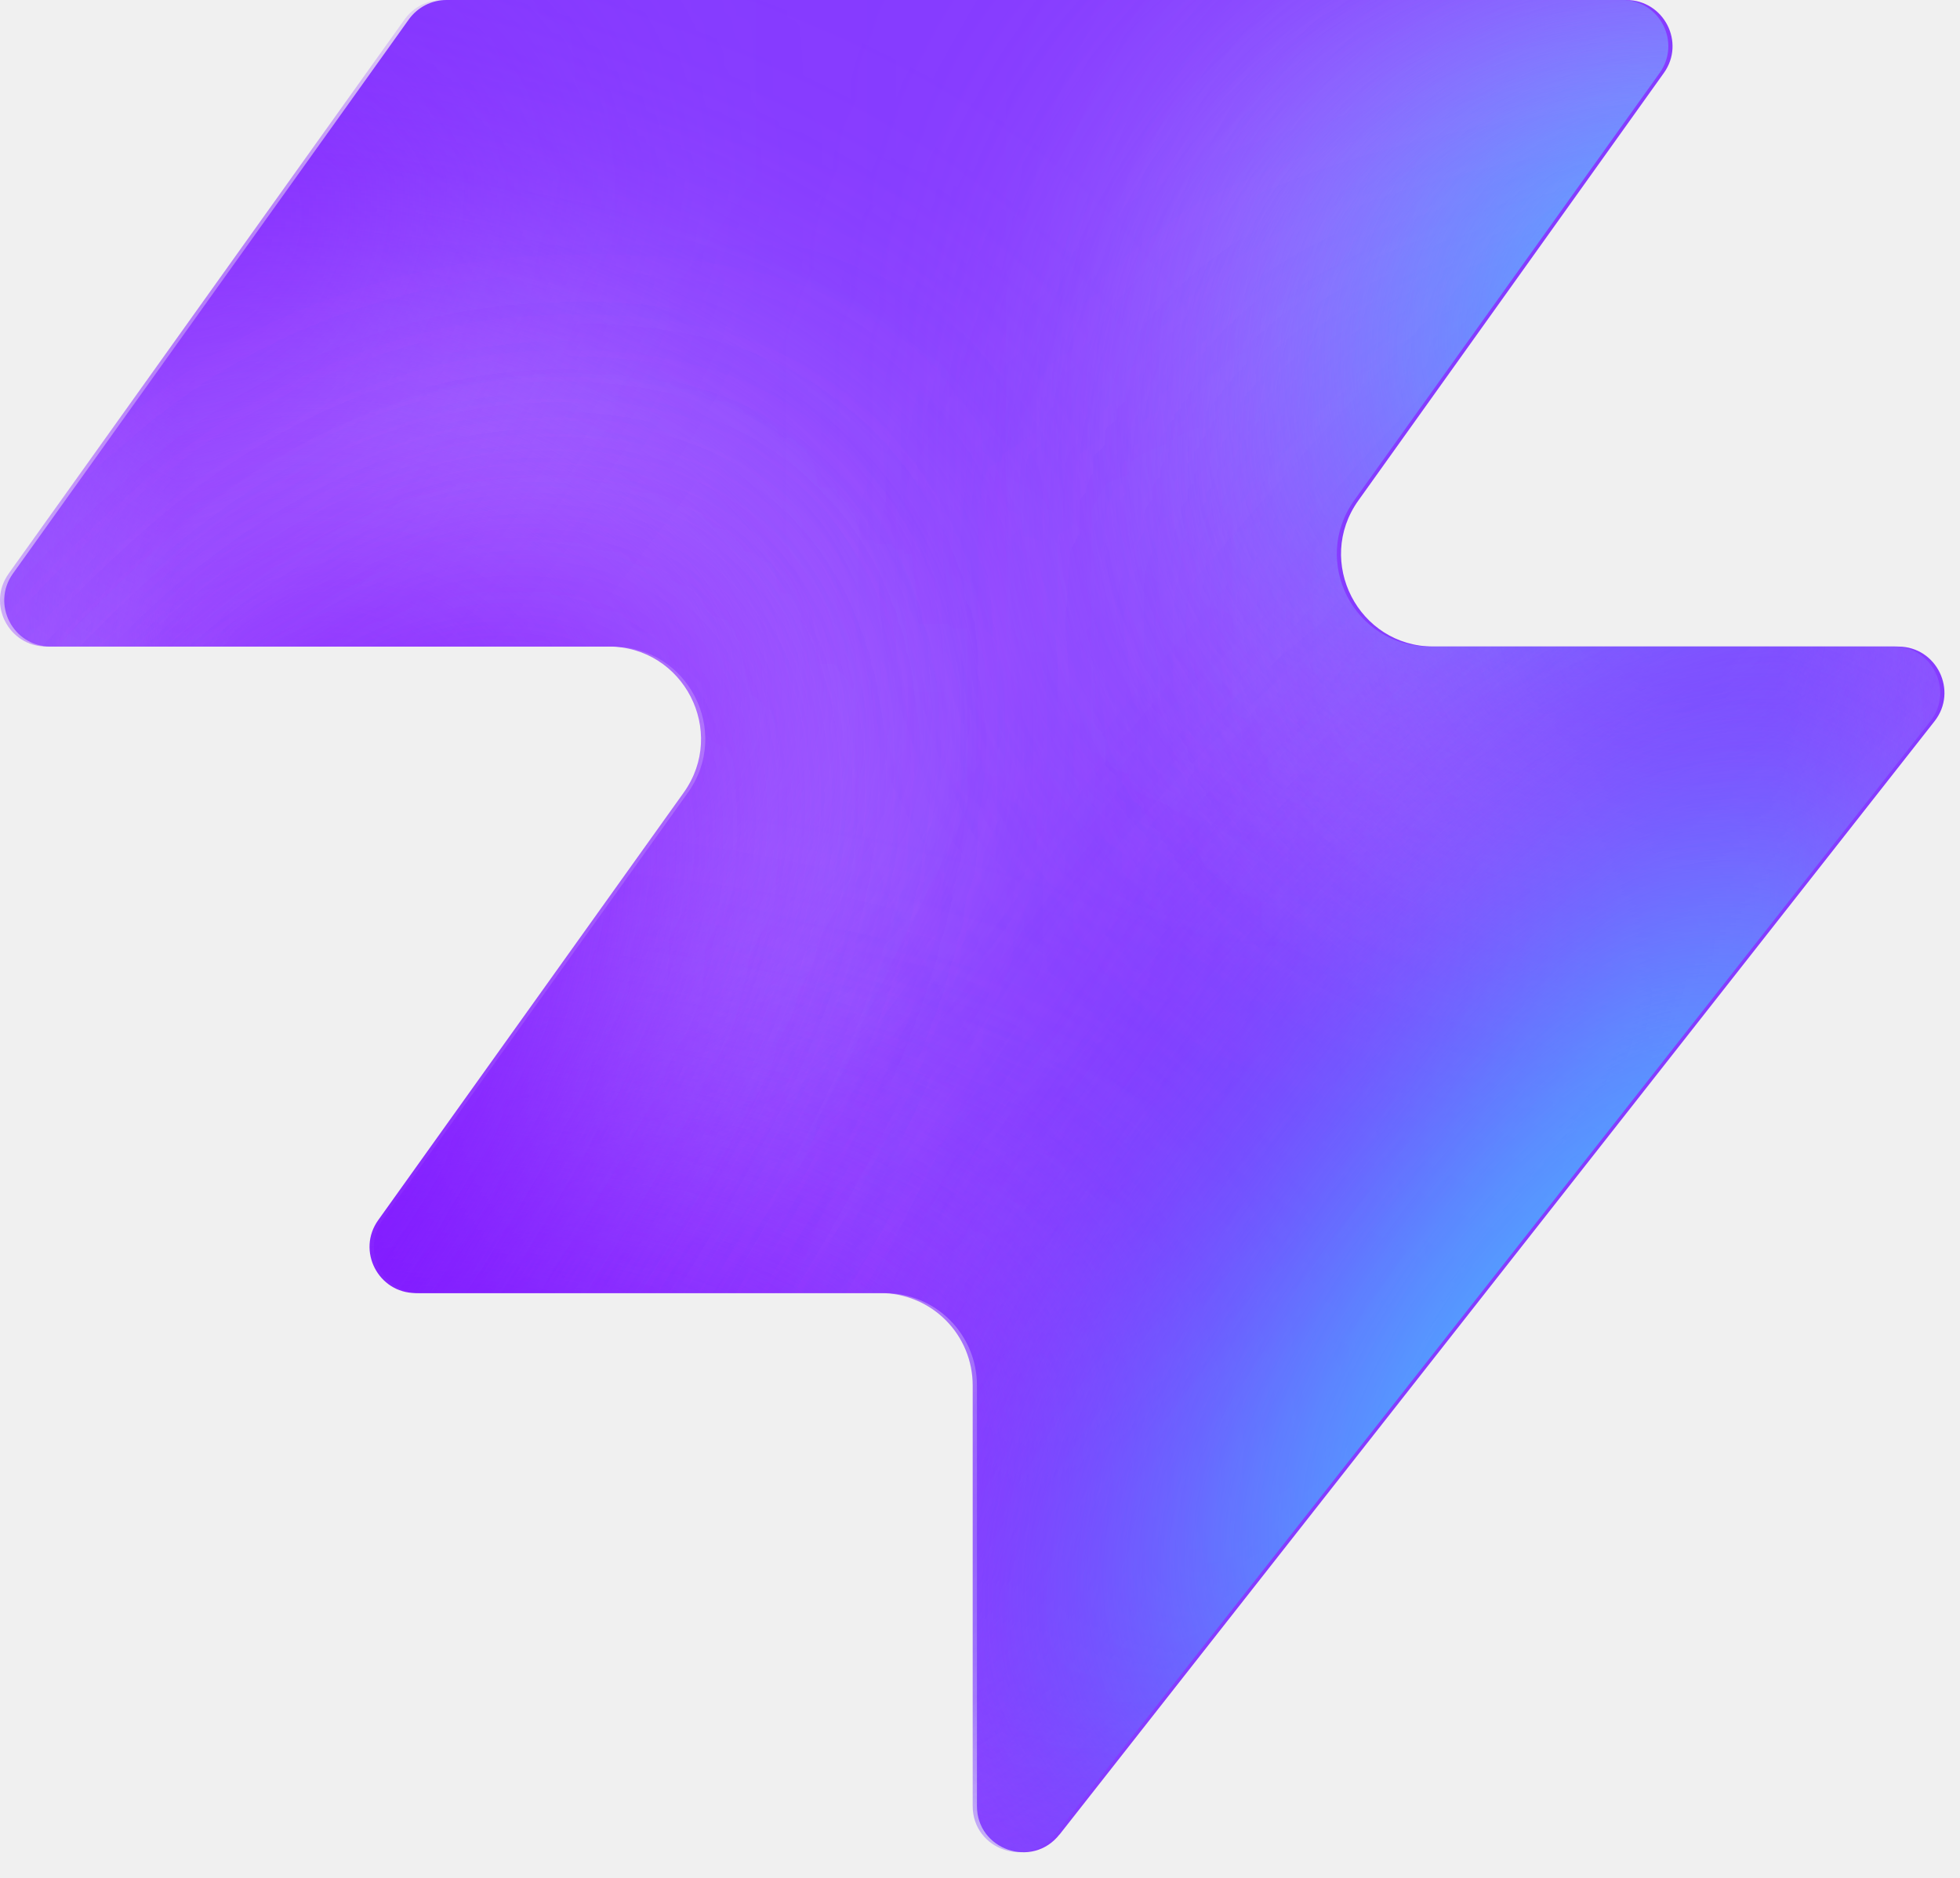
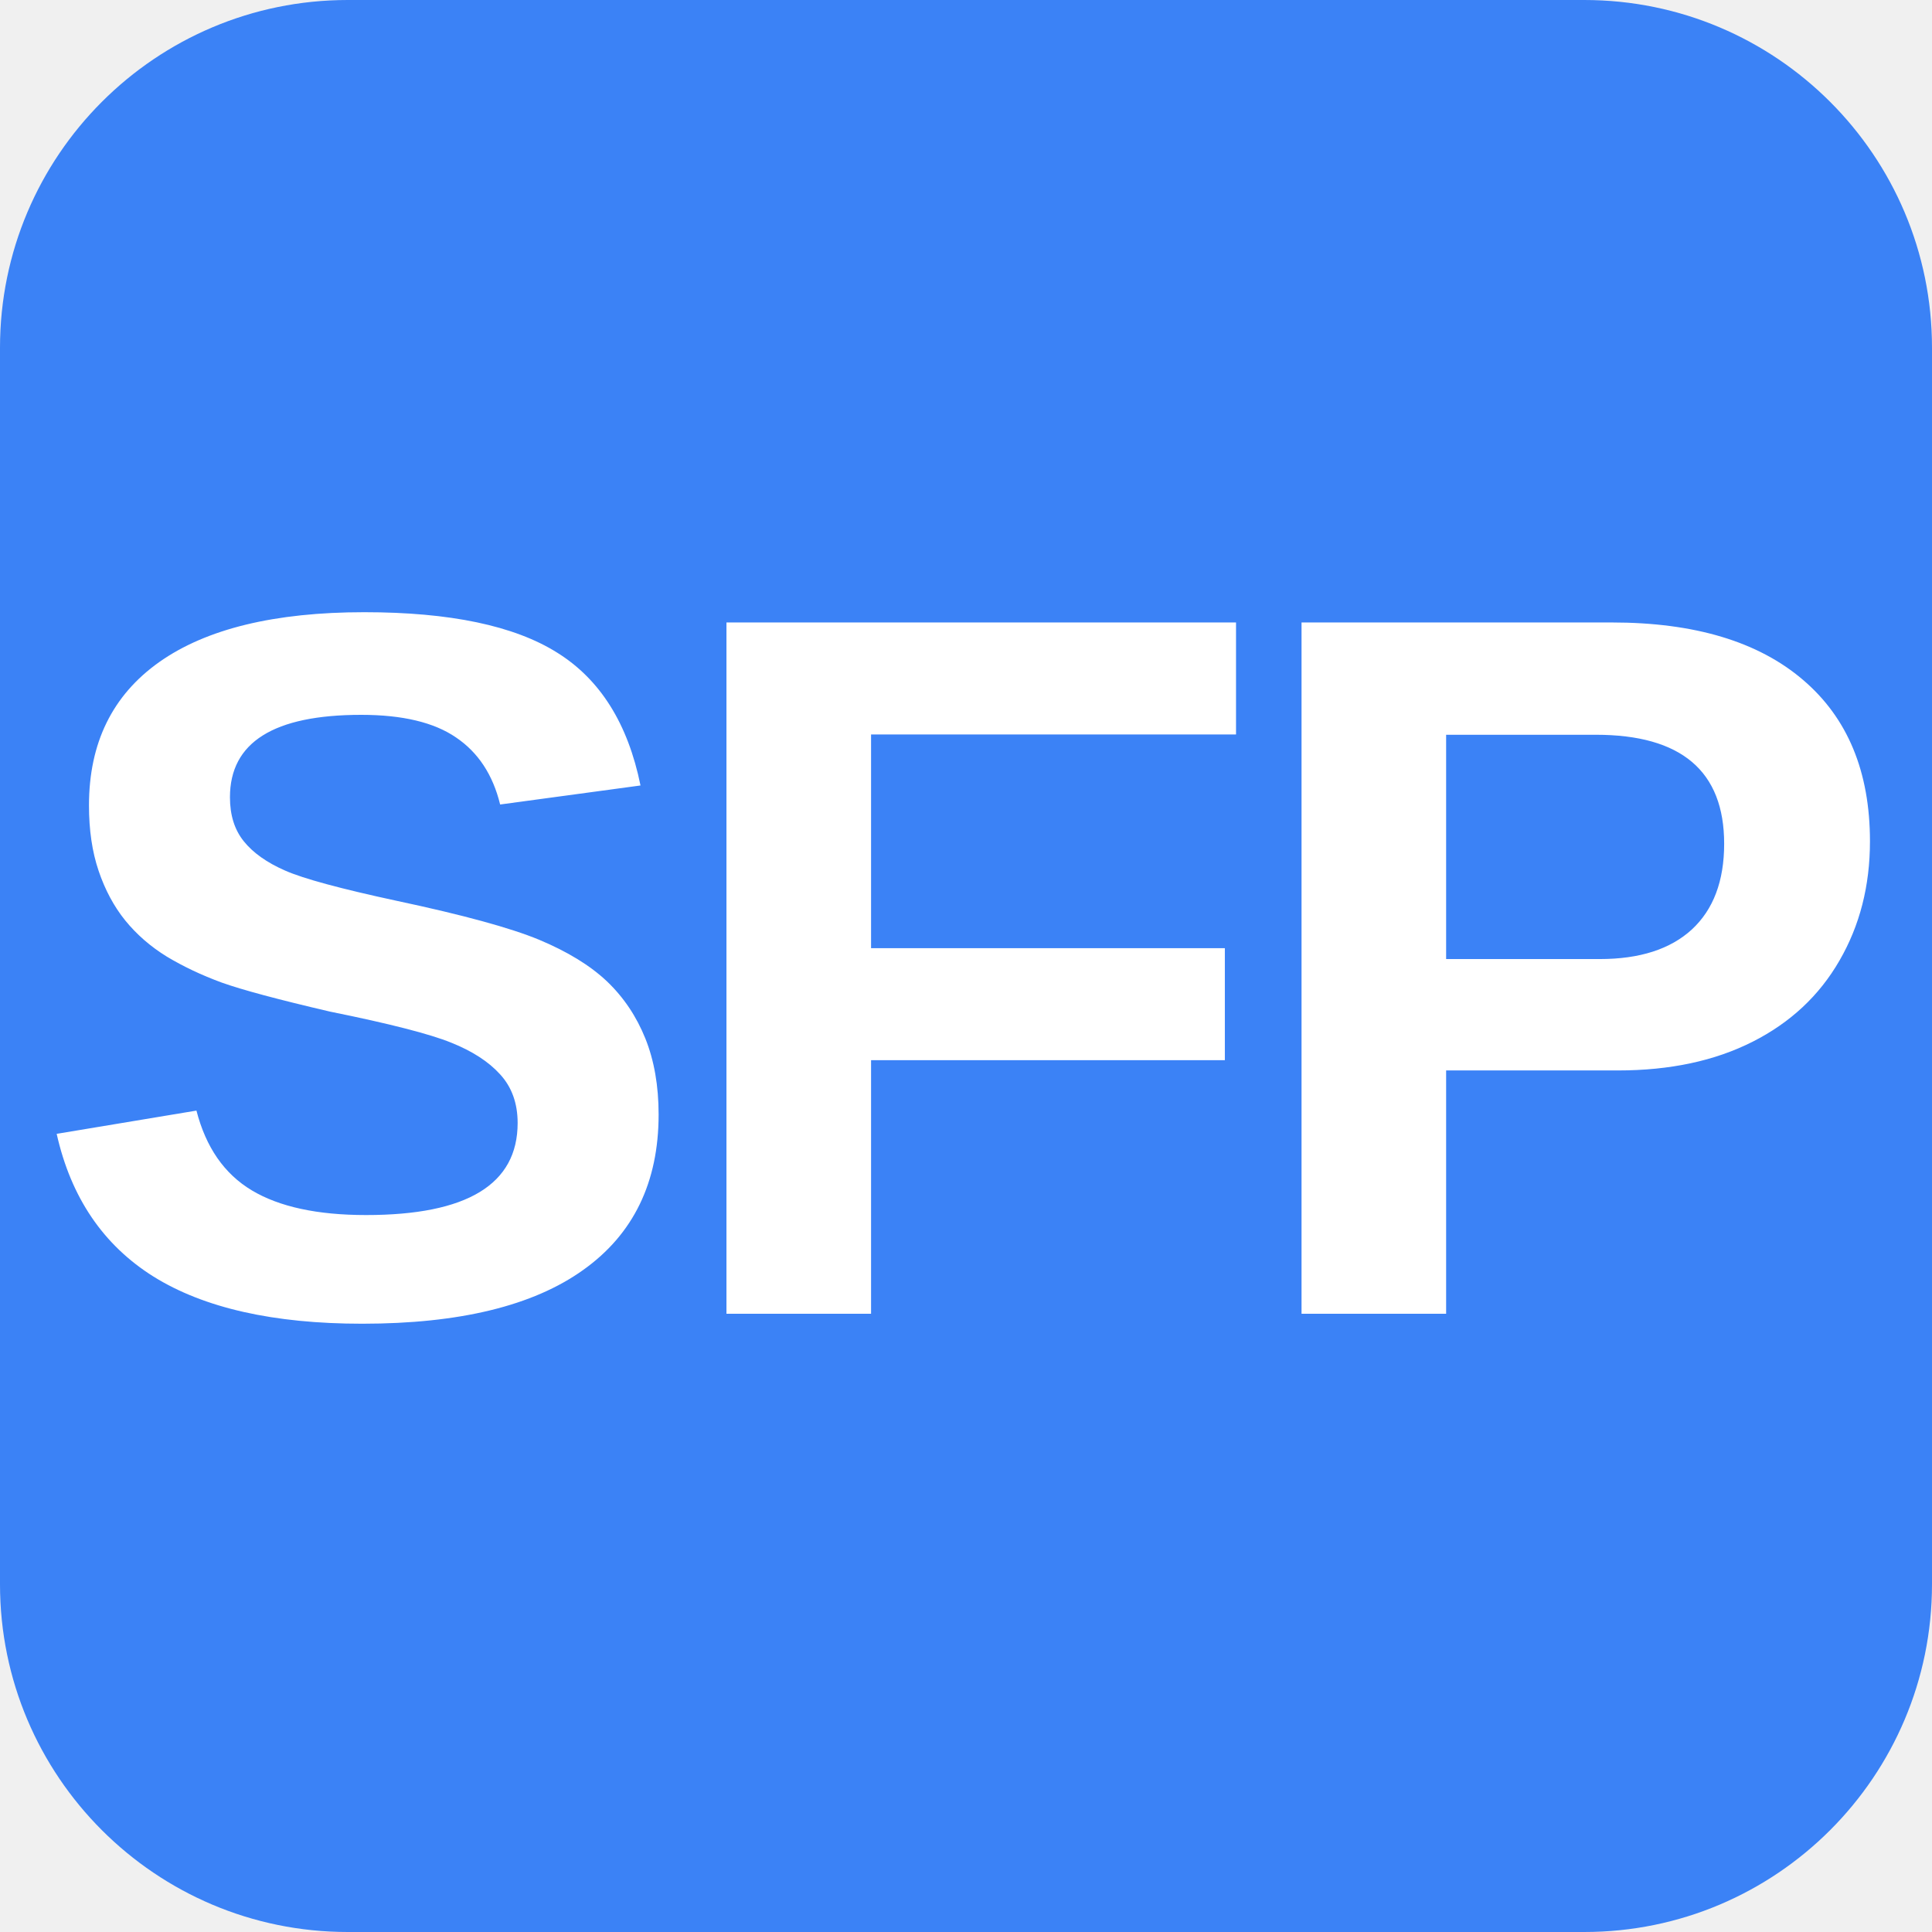
- <svg xmlns="http://www.w3.org/2000/svg" width="48" height="46" fill="none" viewBox="0 0 48 46">
-   <path fill="#863bff" d="M25.946 44.938c-.664.845-2.021.375-2.021-.698V33.937a2.26 2.26 0 0 0-2.262-2.262H10.287c-.92 0-1.456-1.04-.92-1.788l7.48-10.471c1.07-1.497 0-3.578-1.842-3.578H1.237c-.92 0-1.456-1.04-.92-1.788L10.013.474c.214-.297.556-.474.92-.474h28.894c.92 0 1.456 1.04.92 1.788l-7.48 10.471c-1.07 1.498 0 3.579 1.842 3.579h11.377c.943 0 1.473 1.088.89 1.83L25.947 44.94z" style="fill:#863bff;fill:color(display-p3 .525 .23 1);fill-opacity:1" />
-   <mask id="a" width="48" height="46" x="0" y="0" maskUnits="userSpaceOnUse" style="mask-type:alpha">
-     <path fill="#000" d="M25.842 44.938c-.664.844-2.021.375-2.021-.698V33.937a2.26 2.26 0 0 0-2.262-2.262H10.183c-.92 0-1.456-1.04-.92-1.788l7.48-10.471c1.07-1.498 0-3.579-1.842-3.579H1.133c-.92 0-1.456-1.04-.92-1.787L9.91.473c.214-.297.556-.474.92-.474h28.894c.92 0 1.456 1.04.92 1.788l-7.48 10.471c-1.07 1.498 0 3.578 1.842 3.578h11.377c.943 0 1.473 1.088.89 1.832L25.843 44.94z" style="fill:#000;fill-opacity:1" />
-   </mask>
-   <g mask="url(#a)">
-     <g filter="url(#b)">
-       <ellipse cx="5.508" cy="14.704" fill="#ede6ff" rx="5.508" ry="14.704" style="fill:#ede6ff;fill:color(display-p3 .927 .903 1);fill-opacity:1" transform="matrix(.00324 1 1 -.00324 -4.47 31.516)" />
-     </g>
-     <g filter="url(#c)">
-       <ellipse cx="10.399" cy="29.851" fill="#ede6ff" rx="10.399" ry="29.851" style="fill:#ede6ff;fill:color(display-p3 .927 .903 1);fill-opacity:1" transform="matrix(.00324 1 1 -.00324 -39.328 7.883)" />
-     </g>
-     <g filter="url(#d)">
-       <ellipse cx="5.508" cy="30.487" fill="#7e14ff" rx="5.508" ry="30.487" style="fill:#7e14ff;fill:color(display-p3 .492 .077 1);fill-opacity:1" transform="rotate(89.814 -25.913 -14.639)scale(1 -1)" />
-     </g>
-     <g filter="url(#e)">
-       <ellipse cx="5.508" cy="30.599" fill="#7e14ff" rx="5.508" ry="30.599" style="fill:#7e14ff;fill:color(display-p3 .492 .077 1);fill-opacity:1" transform="rotate(89.814 -32.644 -3.334)scale(1 -1)" />
-     </g>
-     <g filter="url(#f)">
-       <ellipse cx="5.508" cy="30.599" fill="#7e14ff" rx="5.508" ry="30.599" style="fill:#7e14ff;fill:color(display-p3 .492 .077 1);fill-opacity:1" transform="matrix(.00324 1 1 -.00324 -34.34 30.47)" />
-     </g>
-     <g filter="url(#g)">
-       <ellipse cx="14.072" cy="22.078" fill="#ede6ff" rx="14.072" ry="22.078" style="fill:#ede6ff;fill:color(display-p3 .927 .903 1);fill-opacity:1" transform="rotate(93.35 24.506 48.493)scale(-1 1)" />
-     </g>
-     <g filter="url(#h)">
-       <ellipse cx="3.47" cy="21.501" fill="#7e14ff" rx="3.47" ry="21.501" style="fill:#7e14ff;fill:color(display-p3 .492 .077 1);fill-opacity:1" transform="rotate(89.009 28.708 47.59)scale(-1 1)" />
-     </g>
-     <g filter="url(#i)">
-       <ellipse cx="3.47" cy="21.501" fill="#7e14ff" rx="3.47" ry="21.501" style="fill:#7e14ff;fill:color(display-p3 .492 .077 1);fill-opacity:1" transform="rotate(89.009 28.708 47.59)scale(-1 1)" />
-     </g>
-     <g filter="url(#j)">
-       <ellipse cx=".387" cy="8.972" fill="#7e14ff" rx="4.407" ry="29.108" style="fill:#7e14ff;fill:color(display-p3 .492 .077 1);fill-opacity:1" transform="rotate(39.51 .387 8.972)" />
-     </g>
-     <g filter="url(#k)">
-       <ellipse cx="47.523" cy="-6.092" fill="#7e14ff" rx="4.407" ry="29.108" style="fill:#7e14ff;fill:color(display-p3 .492 .077 1);fill-opacity:1" transform="rotate(37.892 47.523 -6.092)" />
-     </g>
-     <g filter="url(#l)">
-       <ellipse cx="41.412" cy="6.333" fill="#47bfff" rx="5.971" ry="9.665" style="fill:#47bfff;fill:color(display-p3 .28 .748 1);fill-opacity:1" transform="rotate(37.892 41.412 6.333)" />
-     </g>
-     <g filter="url(#m)">
-       <ellipse cx="-1.879" cy="38.332" fill="#7e14ff" rx="4.407" ry="29.108" style="fill:#7e14ff;fill:color(display-p3 .492 .077 1);fill-opacity:1" transform="rotate(37.892 -1.88 38.332)" />
-     </g>
-     <g filter="url(#n)">
-       <ellipse cx="-1.879" cy="38.332" fill="#7e14ff" rx="4.407" ry="29.108" style="fill:#7e14ff;fill:color(display-p3 .492 .077 1);fill-opacity:1" transform="rotate(37.892 -1.88 38.332)" />
-     </g>
-     <g filter="url(#o)">
-       <ellipse cx="35.651" cy="29.907" fill="#7e14ff" rx="4.407" ry="29.108" style="fill:#7e14ff;fill:color(display-p3 .492 .077 1);fill-opacity:1" transform="rotate(37.892 35.651 29.907)" />
-     </g>
-     <g filter="url(#p)">
-       <ellipse cx="38.418" cy="32.4" fill="#47bfff" rx="5.971" ry="15.297" style="fill:#47bfff;fill:color(display-p3 .28 .748 1);fill-opacity:1" transform="rotate(37.892 38.418 32.4)" />
-     </g>
-   </g>
-   <defs>
-     <filter id="b" width="60.045" height="41.654" x="-19.77" y="16.149" color-interpolation-filters="sRGB" filterUnits="userSpaceOnUse">
-       <feFlood flood-opacity="0" result="BackgroundImageFix" />
-       <feBlend in="SourceGraphic" in2="BackgroundImageFix" result="shape" />
-       <feGaussianBlur result="effect1_foregroundBlur_2002_17158" stdDeviation="7.659" />
-     </filter>
-     <filter id="c" width="90.34" height="51.437" x="-54.613" y="-7.533" color-interpolation-filters="sRGB" filterUnits="userSpaceOnUse">
-       <feFlood flood-opacity="0" result="BackgroundImageFix" />
-       <feBlend in="SourceGraphic" in2="BackgroundImageFix" result="shape" />
-       <feGaussianBlur result="effect1_foregroundBlur_2002_17158" stdDeviation="7.659" />
-     </filter>
-     <filter id="d" width="79.355" height="29.4" x="-49.64" y="2.03" color-interpolation-filters="sRGB" filterUnits="userSpaceOnUse">
-       <feFlood flood-opacity="0" result="BackgroundImageFix" />
-       <feBlend in="SourceGraphic" in2="BackgroundImageFix" result="shape" />
-       <feGaussianBlur result="effect1_foregroundBlur_2002_17158" stdDeviation="4.596" />
-     </filter>
-     <filter id="e" width="79.579" height="29.4" x="-45.045" y="20.029" color-interpolation-filters="sRGB" filterUnits="userSpaceOnUse">
-       <feFlood flood-opacity="0" result="BackgroundImageFix" />
-       <feBlend in="SourceGraphic" in2="BackgroundImageFix" result="shape" />
-       <feGaussianBlur result="effect1_foregroundBlur_2002_17158" stdDeviation="4.596" />
-     </filter>
-     <filter id="f" width="79.579" height="29.4" x="-43.513" y="21.178" color-interpolation-filters="sRGB" filterUnits="userSpaceOnUse">
-       <feFlood flood-opacity="0" result="BackgroundImageFix" />
-       <feBlend in="SourceGraphic" in2="BackgroundImageFix" result="shape" />
-       <feGaussianBlur result="effect1_foregroundBlur_2002_17158" stdDeviation="4.596" />
-     </filter>
-     <filter id="g" width="74.749" height="58.852" x="15.756" y="-17.901" color-interpolation-filters="sRGB" filterUnits="userSpaceOnUse">
-       <feFlood flood-opacity="0" result="BackgroundImageFix" />
-       <feBlend in="SourceGraphic" in2="BackgroundImageFix" result="shape" />
-       <feGaussianBlur result="effect1_foregroundBlur_2002_17158" stdDeviation="7.659" />
-     </filter>
-     <filter id="h" width="61.377" height="25.362" x="23.548" y="2.284" color-interpolation-filters="sRGB" filterUnits="userSpaceOnUse">
-       <feFlood flood-opacity="0" result="BackgroundImageFix" />
-       <feBlend in="SourceGraphic" in2="BackgroundImageFix" result="shape" />
-       <feGaussianBlur result="effect1_foregroundBlur_2002_17158" stdDeviation="4.596" />
-     </filter>
-     <filter id="i" width="61.377" height="25.362" x="23.548" y="2.284" color-interpolation-filters="sRGB" filterUnits="userSpaceOnUse">
-       <feFlood flood-opacity="0" result="BackgroundImageFix" />
-       <feBlend in="SourceGraphic" in2="BackgroundImageFix" result="shape" />
-       <feGaussianBlur result="effect1_foregroundBlur_2002_17158" stdDeviation="4.596" />
-     </filter>
-     <filter id="j" width="56.045" height="63.649" x="-27.636" y="-22.853" color-interpolation-filters="sRGB" filterUnits="userSpaceOnUse">
-       <feFlood flood-opacity="0" result="BackgroundImageFix" />
-       <feBlend in="SourceGraphic" in2="BackgroundImageFix" result="shape" />
-       <feGaussianBlur result="effect1_foregroundBlur_2002_17158" stdDeviation="4.596" />
-     </filter>
-     <filter id="k" width="54.814" height="64.646" x="20.116" y="-38.415" color-interpolation-filters="sRGB" filterUnits="userSpaceOnUse">
-       <feFlood flood-opacity="0" result="BackgroundImageFix" />
-       <feBlend in="SourceGraphic" in2="BackgroundImageFix" result="shape" />
-       <feGaussianBlur result="effect1_foregroundBlur_2002_17158" stdDeviation="4.596" />
-     </filter>
-     <filter id="l" width="33.541" height="35.313" x="24.641" y="-11.323" color-interpolation-filters="sRGB" filterUnits="userSpaceOnUse">
-       <feFlood flood-opacity="0" result="BackgroundImageFix" />
-       <feBlend in="SourceGraphic" in2="BackgroundImageFix" result="shape" />
-       <feGaussianBlur result="effect1_foregroundBlur_2002_17158" stdDeviation="4.596" />
-     </filter>
-     <filter id="m" width="54.814" height="64.646" x="-29.286" y="6.009" color-interpolation-filters="sRGB" filterUnits="userSpaceOnUse">
-       <feFlood flood-opacity="0" result="BackgroundImageFix" />
-       <feBlend in="SourceGraphic" in2="BackgroundImageFix" result="shape" />
-       <feGaussianBlur result="effect1_foregroundBlur_2002_17158" stdDeviation="4.596" />
-     </filter>
-     <filter id="n" width="54.814" height="64.646" x="-29.286" y="6.009" color-interpolation-filters="sRGB" filterUnits="userSpaceOnUse">
-       <feFlood flood-opacity="0" result="BackgroundImageFix" />
-       <feBlend in="SourceGraphic" in2="BackgroundImageFix" result="shape" />
-       <feGaussianBlur result="effect1_foregroundBlur_2002_17158" stdDeviation="4.596" />
-     </filter>
-     <filter id="o" width="54.814" height="64.646" x="8.244" y="-2.416" color-interpolation-filters="sRGB" filterUnits="userSpaceOnUse">
-       <feFlood flood-opacity="0" result="BackgroundImageFix" />
-       <feBlend in="SourceGraphic" in2="BackgroundImageFix" result="shape" />
-       <feGaussianBlur result="effect1_foregroundBlur_2002_17158" stdDeviation="4.596" />
-     </filter>
-     <filter id="p" width="39.409" height="43.623" x="18.713" y="10.588" color-interpolation-filters="sRGB" filterUnits="userSpaceOnUse">
-       <feFlood flood-opacity="0" result="BackgroundImageFix" />
-       <feBlend in="SourceGraphic" in2="BackgroundImageFix" result="shape" />
-       <feGaussianBlur result="effect1_foregroundBlur_2002_17158" stdDeviation="4.596" />
-     </filter>
-   </defs>
+ <svg xmlns="http://www.w3.org/2000/svg" viewBox="0 0 100 100">
+   <rect width="100" height="100" rx="18" fill="#3b82f6" />
+   <text x="50" y="68" font-family="Arial,Helvetica,sans-serif" font-size="52" font-weight="900" fill="white" text-anchor="middle" letter-spacing="-2">SFP</text>
</svg>
